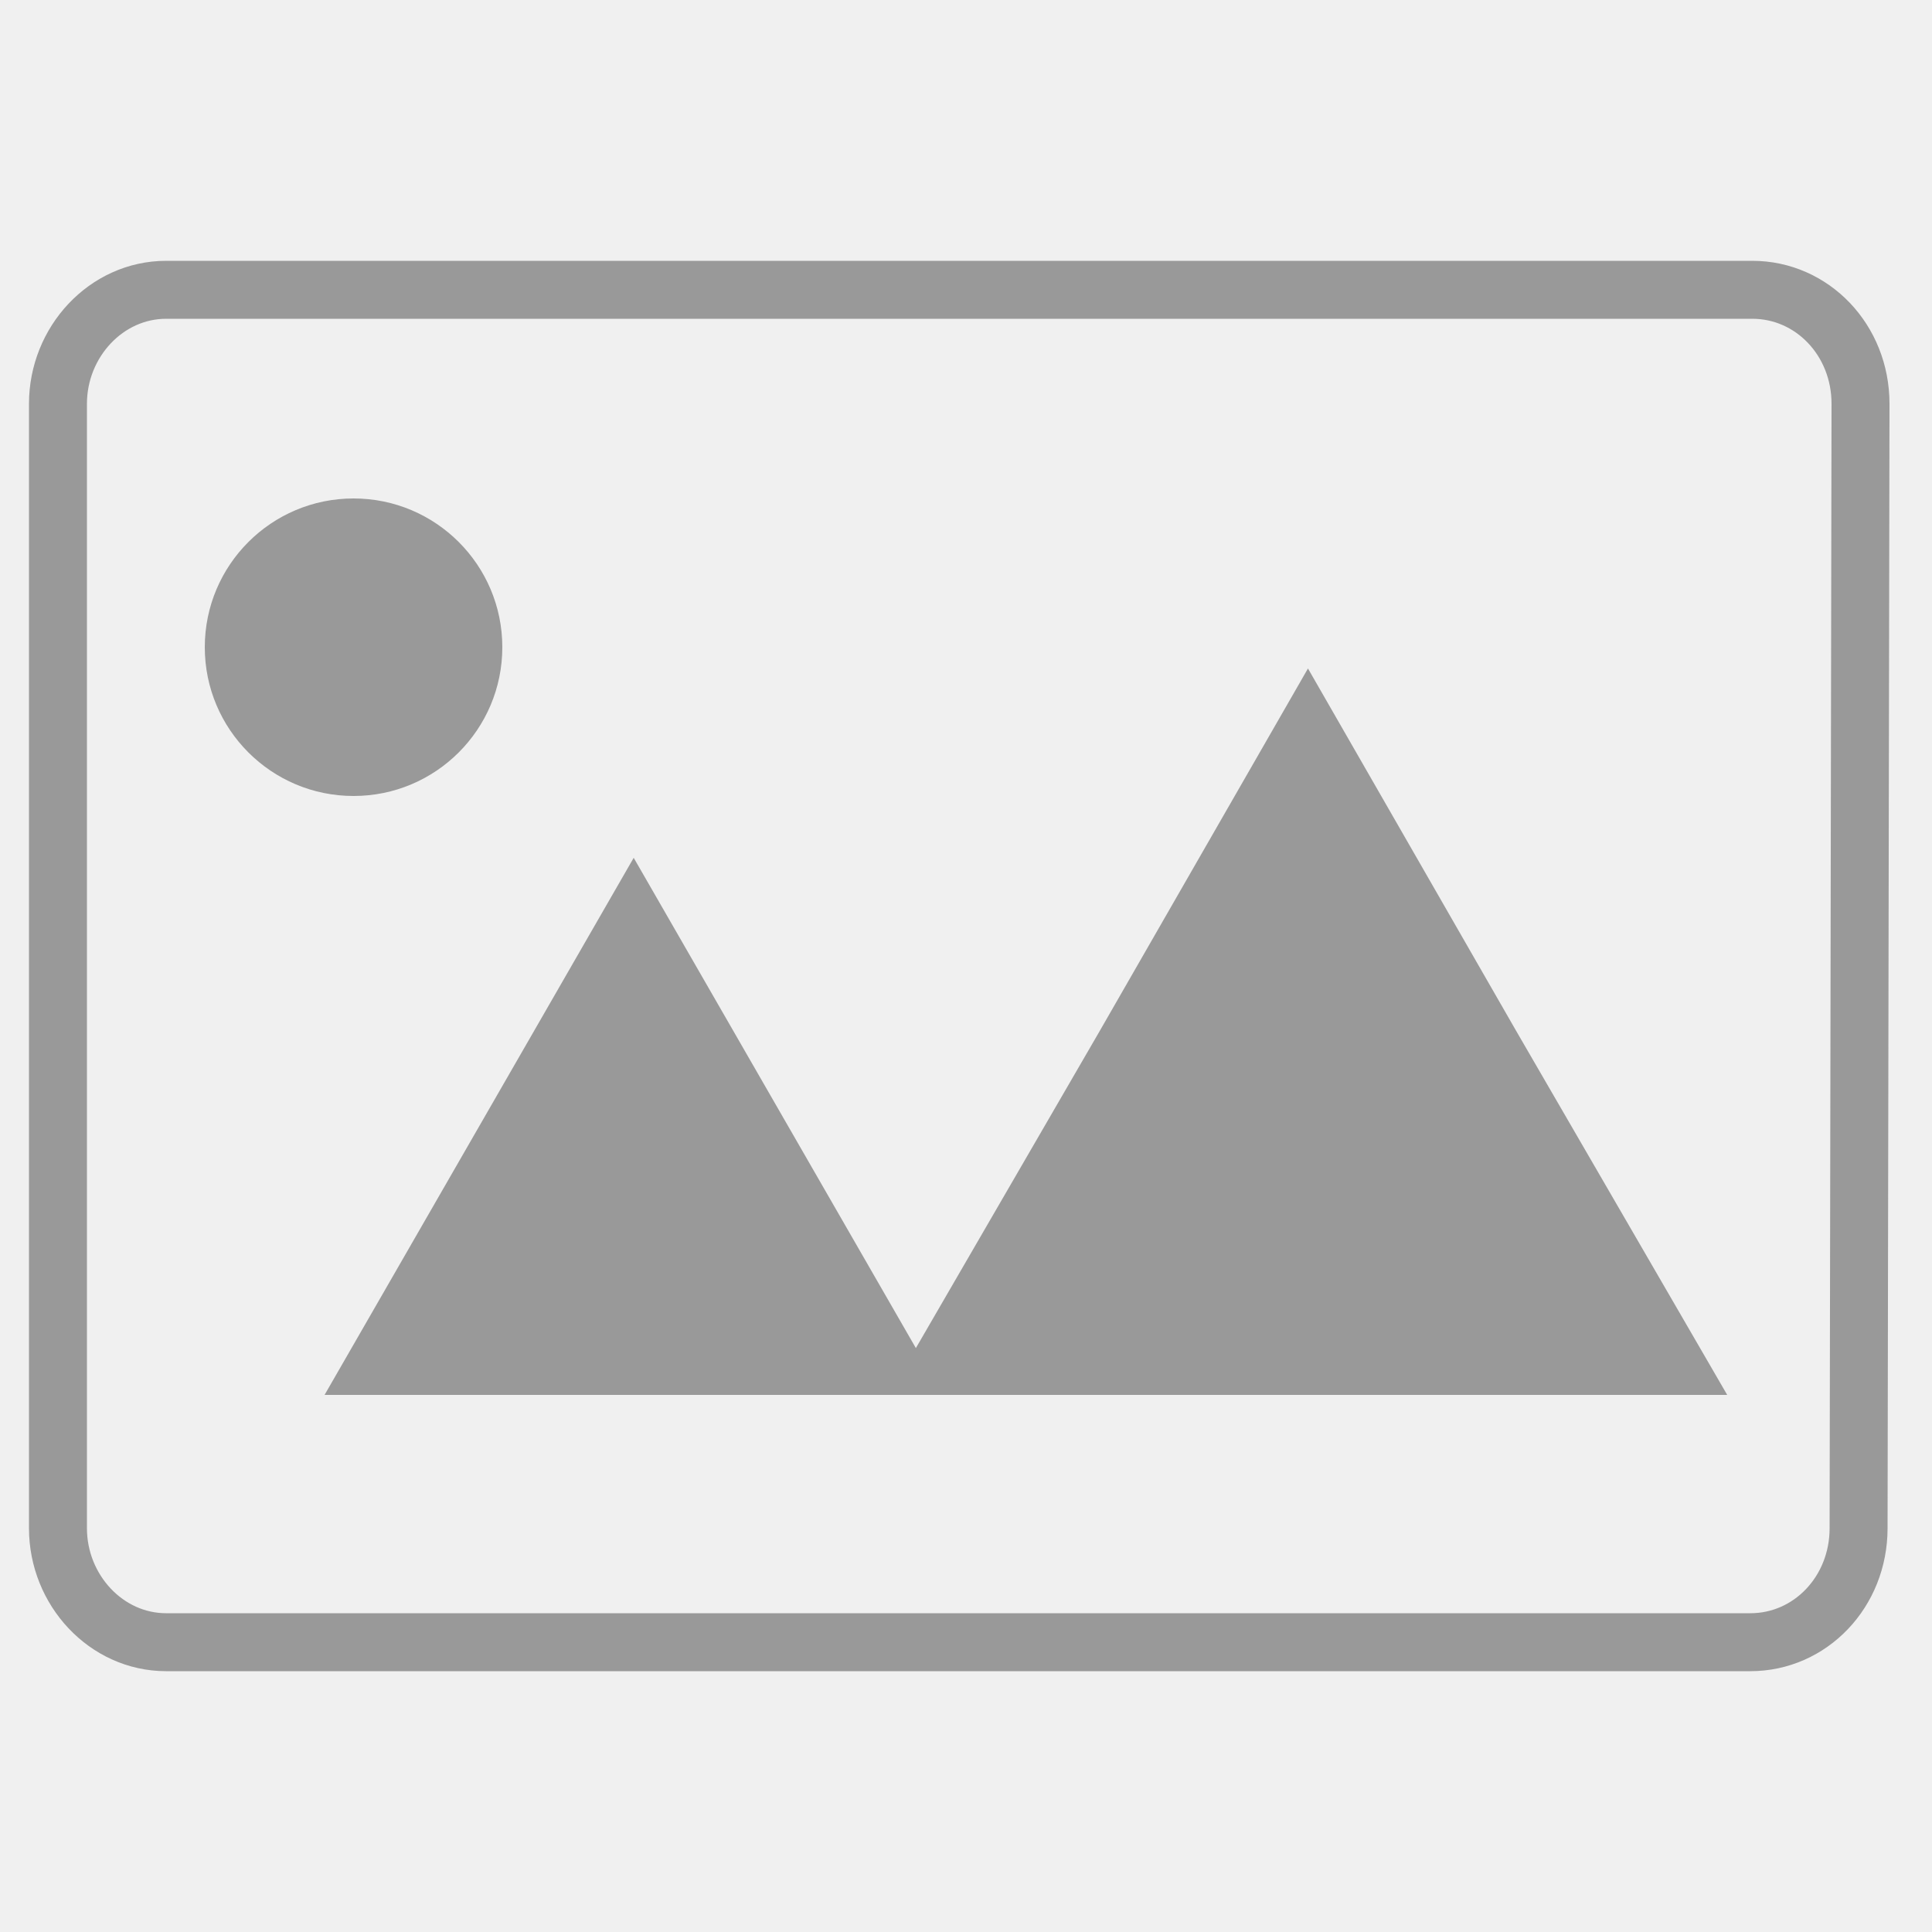
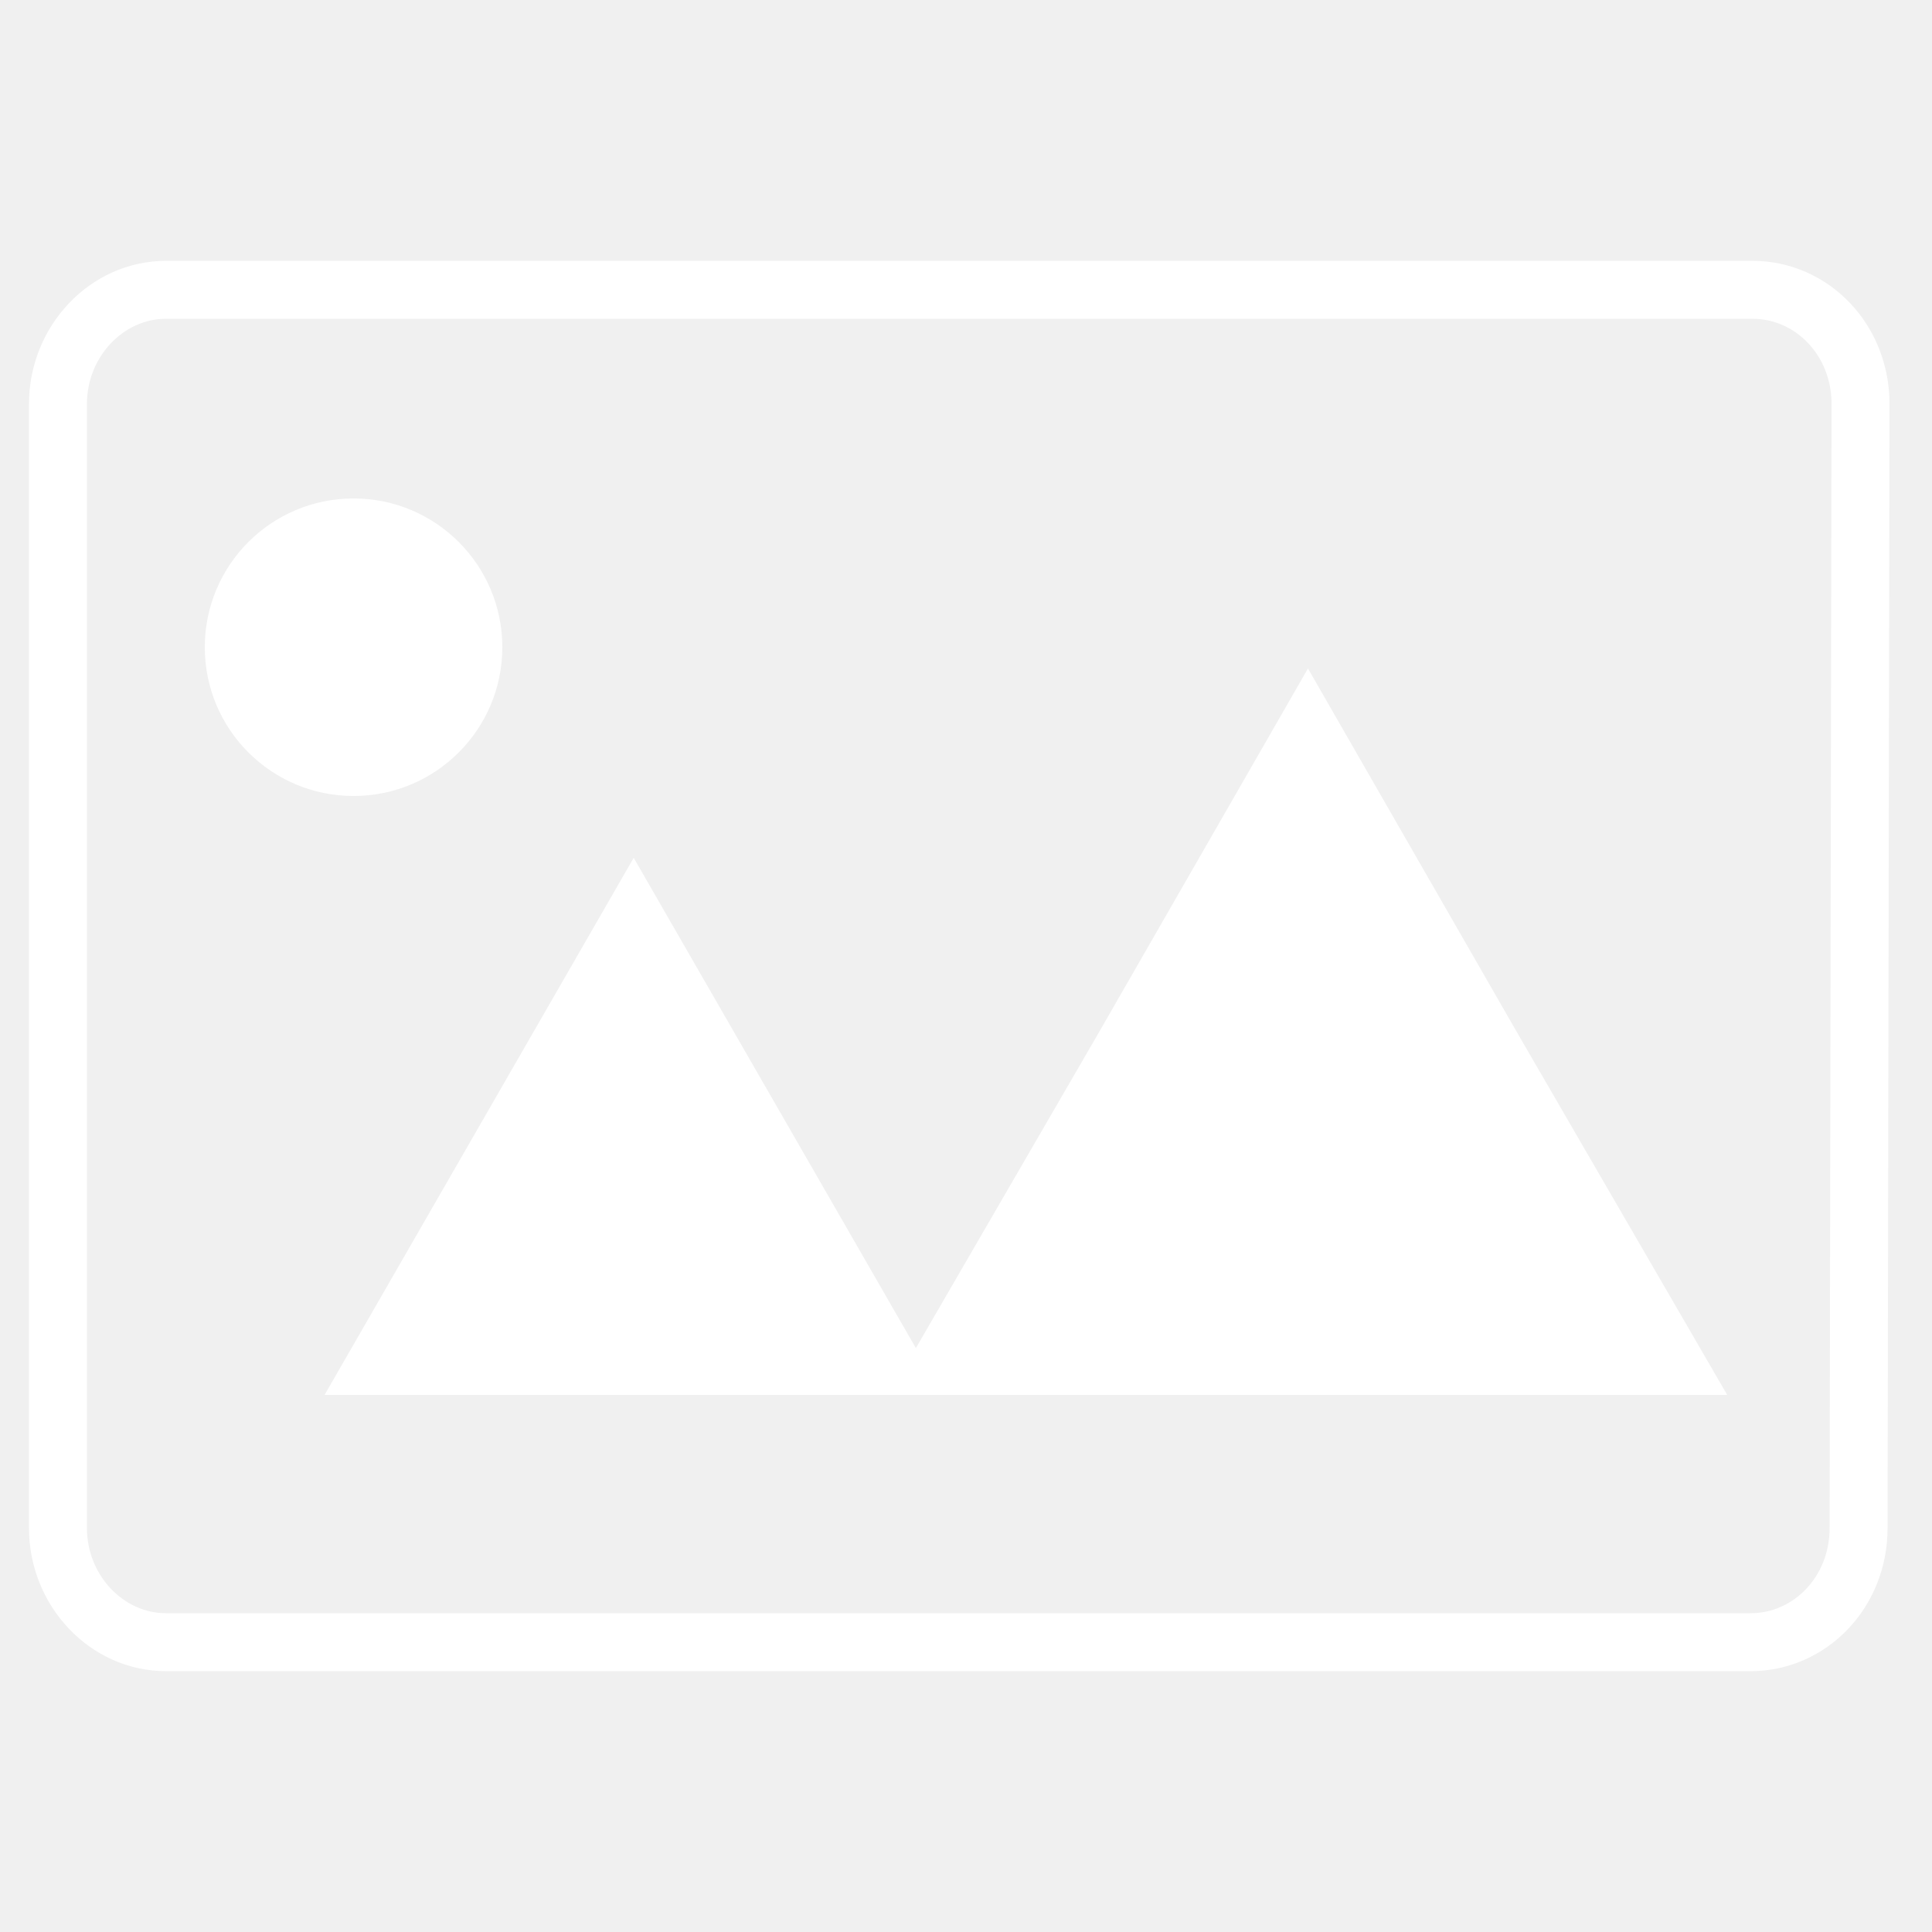
- <svg xmlns="http://www.w3.org/2000/svg" height="24px" width="24px" viewBox="0 0 100 100">
-   <path d="M96.2 79.1c0 3.3-2.5 5.9-5.6 5.9h-82C5.5 85 3 82.3 3 79.1V20.9C3 17.7 5.5 15 8.6 15h82.1c3.1 0 5.6 2.6 5.6 5.9l-.1 58.2z" fill="none" stroke="#999" stroke-linejoin="round" stroke-linecap="round" stroke-width="3" stroke-miterlimit="10" />
-   <g fill="#999">
-     <path d="M67.7 34.6l10.8 18.8 10.9 18.8H46l10.9-18.8 10.8-18.8z" />
-     <path d="m32.8 44.4l8 13.9 8 13.9h-32l8-13.9 8-13.9" />
-     <circle cx="18.3" cy="33.5" r="7.7" />
+ <svg xmlns="http://www.w3.org/2000/svg" width="100%" height="100%" viewBox="0 0 24 24" version="1.1" xml:space="preserve" style="fill-rule:evenodd;clip-rule:evenodd;stroke-linecap:round;stroke-linejoin:round;stroke-miterlimit:10;">
+   <path d="M23.088,18.984C23.088,19.776 22.488,20.4 21.744,20.4L2.064,20.4C1.32,20.4 0.72,19.752 0.72,18.984L0.72,5.016C0.72,4.248 1.32,3.6 2.064,3.6L21.768,3.6C22.512,3.6 23.112,4.224 23.112,5.016L23.088,18.984Z" style="fill:none;fill-rule:nonzero;stroke:white;stroke-width:0.72px;" />
+   <g>
+     <path d="M16.248,8.304L18.84,12.816L21.456,17.328L11.04,17.328L13.656,12.816L16.248,8.304Z" style="fill:white;fill-rule:nonzero;" />
+     <path d="M7.872,10.656L11.712,17.328L4.032,17.328L7.872,10.656" style="fill:white;fill-rule:nonzero;" />
+     <circle cx="4.392" cy="8.04" r="1.848" style="fill:white;" />
  </g>
</svg>
